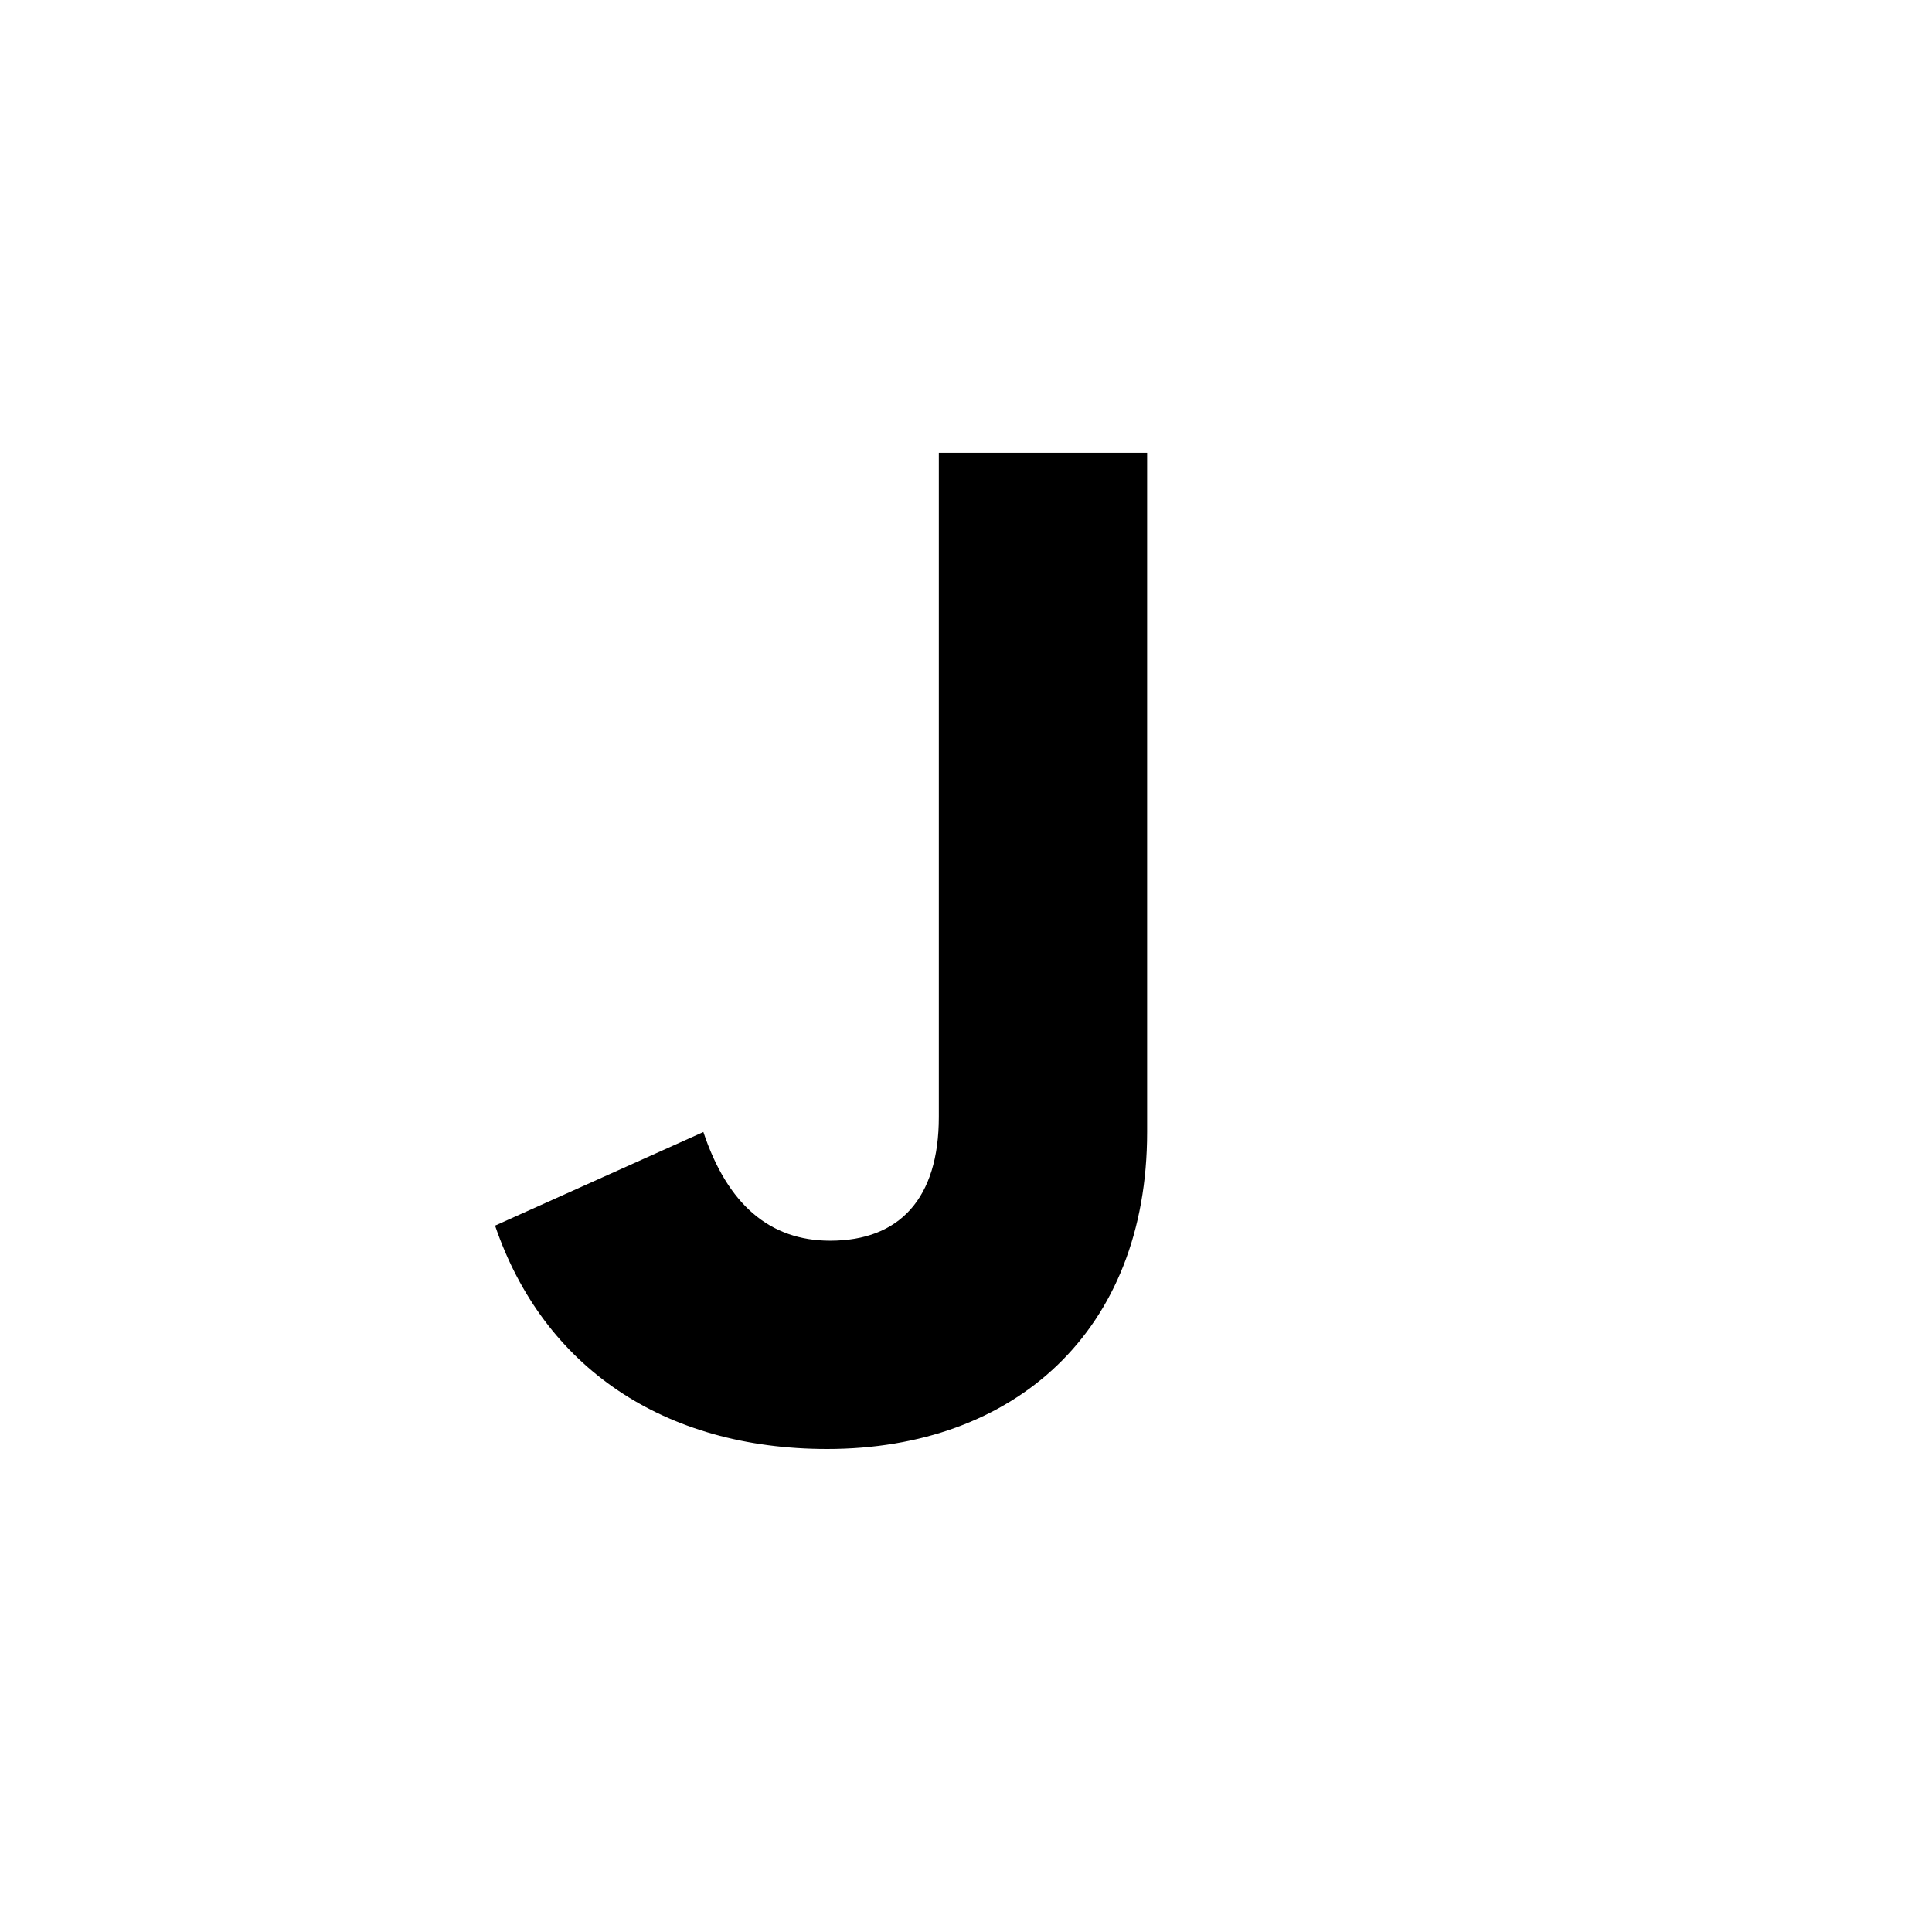
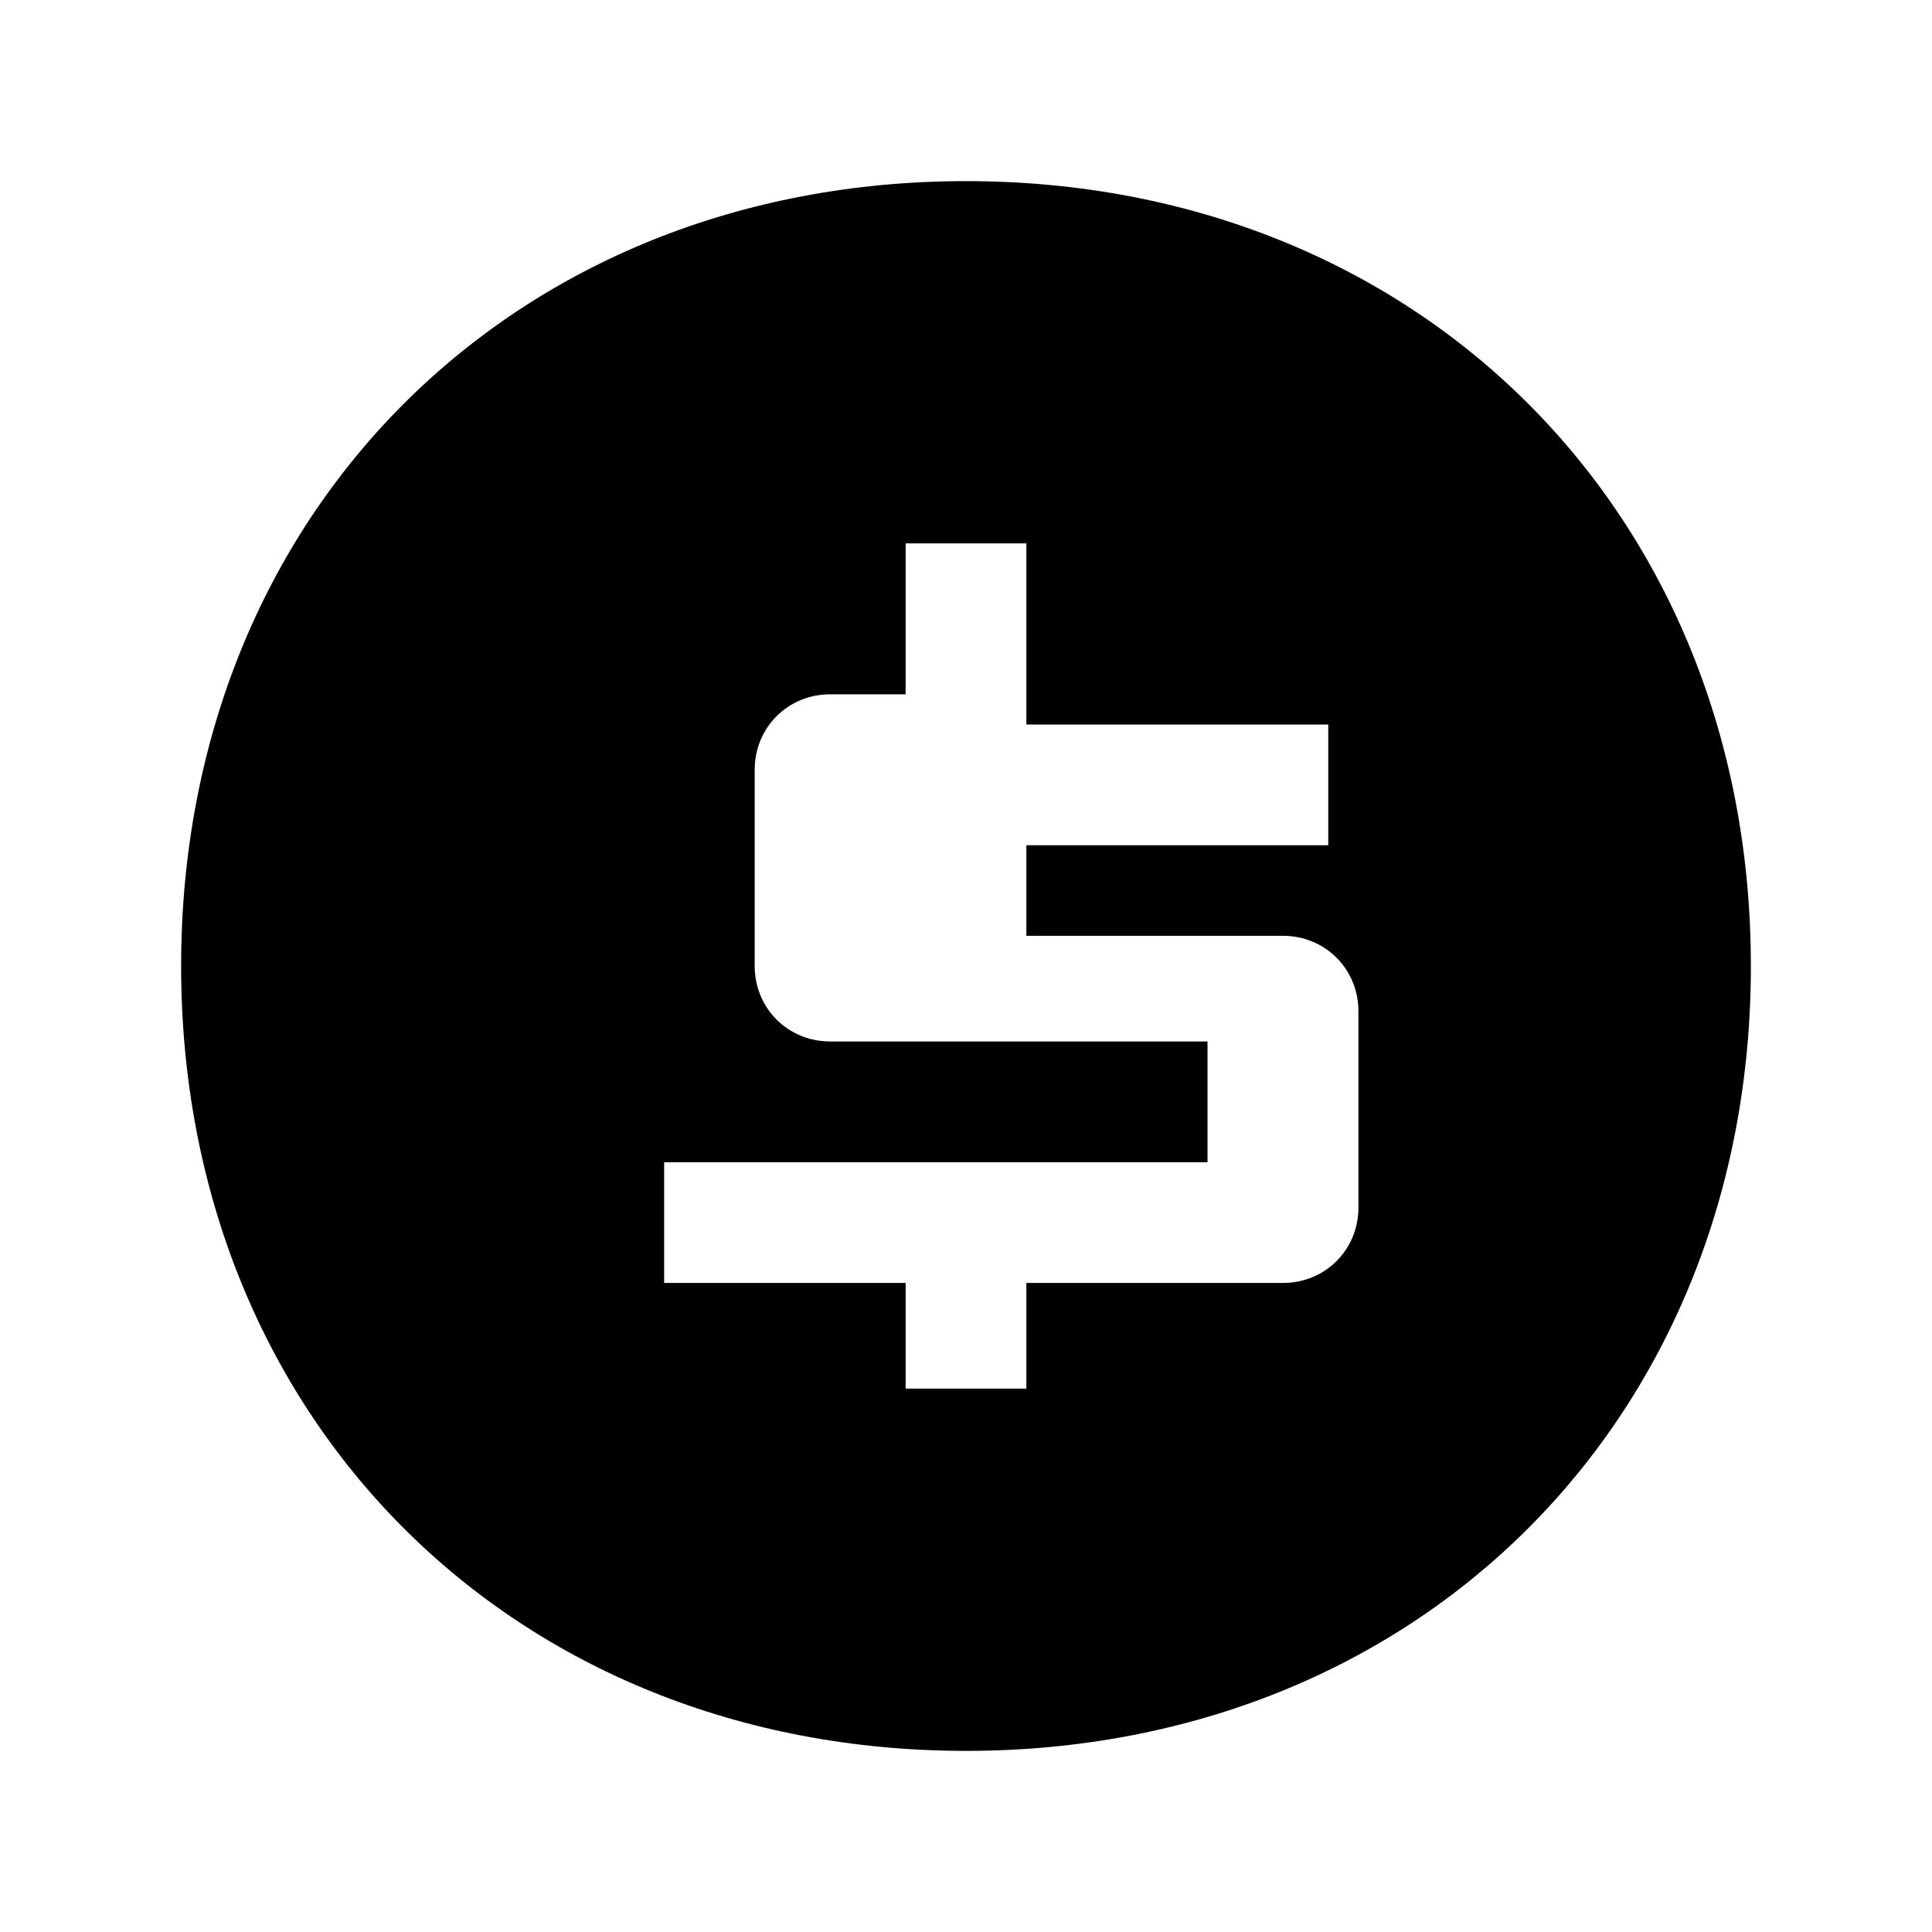
<svg xmlns="http://www.w3.org/2000/svg" viewBox="0 0 64 64">
-   <path d="M38 15v22.5c0 6.6-4.4 10.5-10.6 10.5-5.4 0-9.4-2.7-11-7.4l6.9-3.1c.8 2.4 2.2 3.6 4.2 3.6 2.3 0 3.6-1.4 3.6-4.1V15H38z" fill="#000" />
+   <path fill="#000000" d="M32 6C17 6 6 17 6 32s11 26 26 26 26-11 26-26S47 6 32 6zm-2 12h4v6h10v4H34v3h8.5c1.4 0 2.5 1.1 2.5 2.5V40c0 1.4-1.1 2.5-2.5 2.5H34v3.5h-4V42.5h-8v-4h18v-4H27.5C26.1 34.5 25 33.4 25 32v-6.5c0-1.4 1.1-2.5 2.5-2.5H30v-6z" />
</svg>
